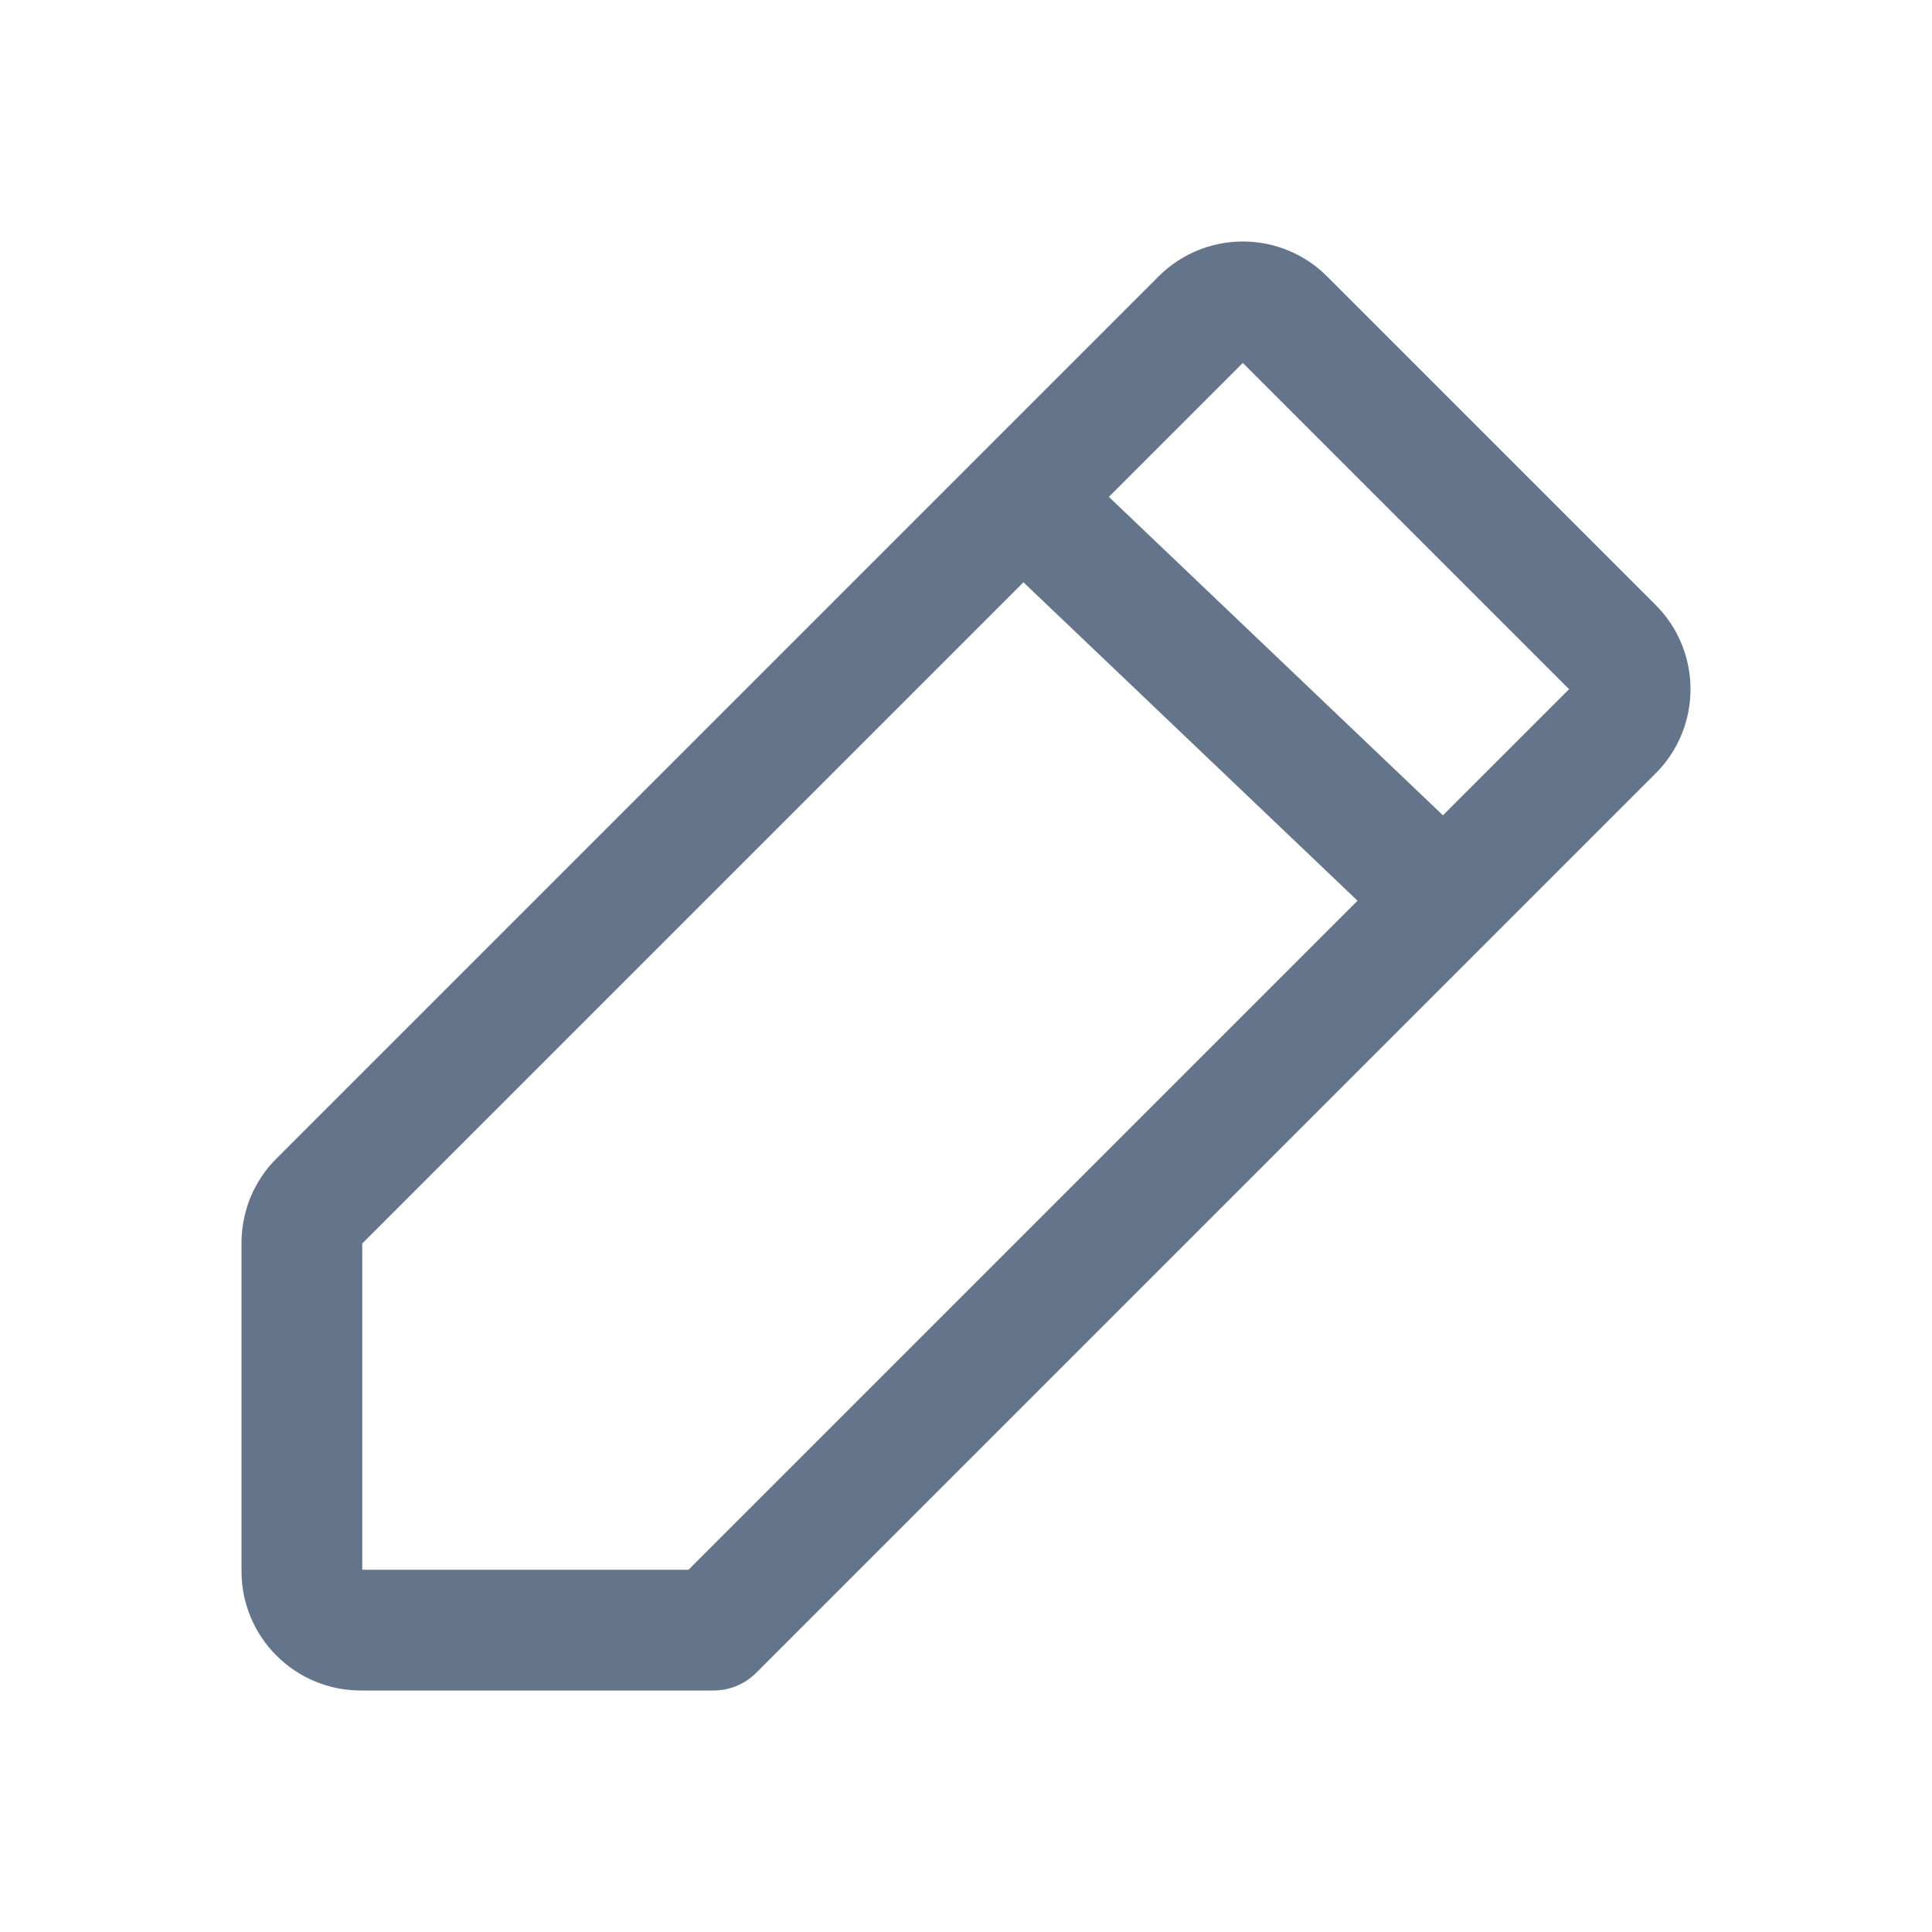
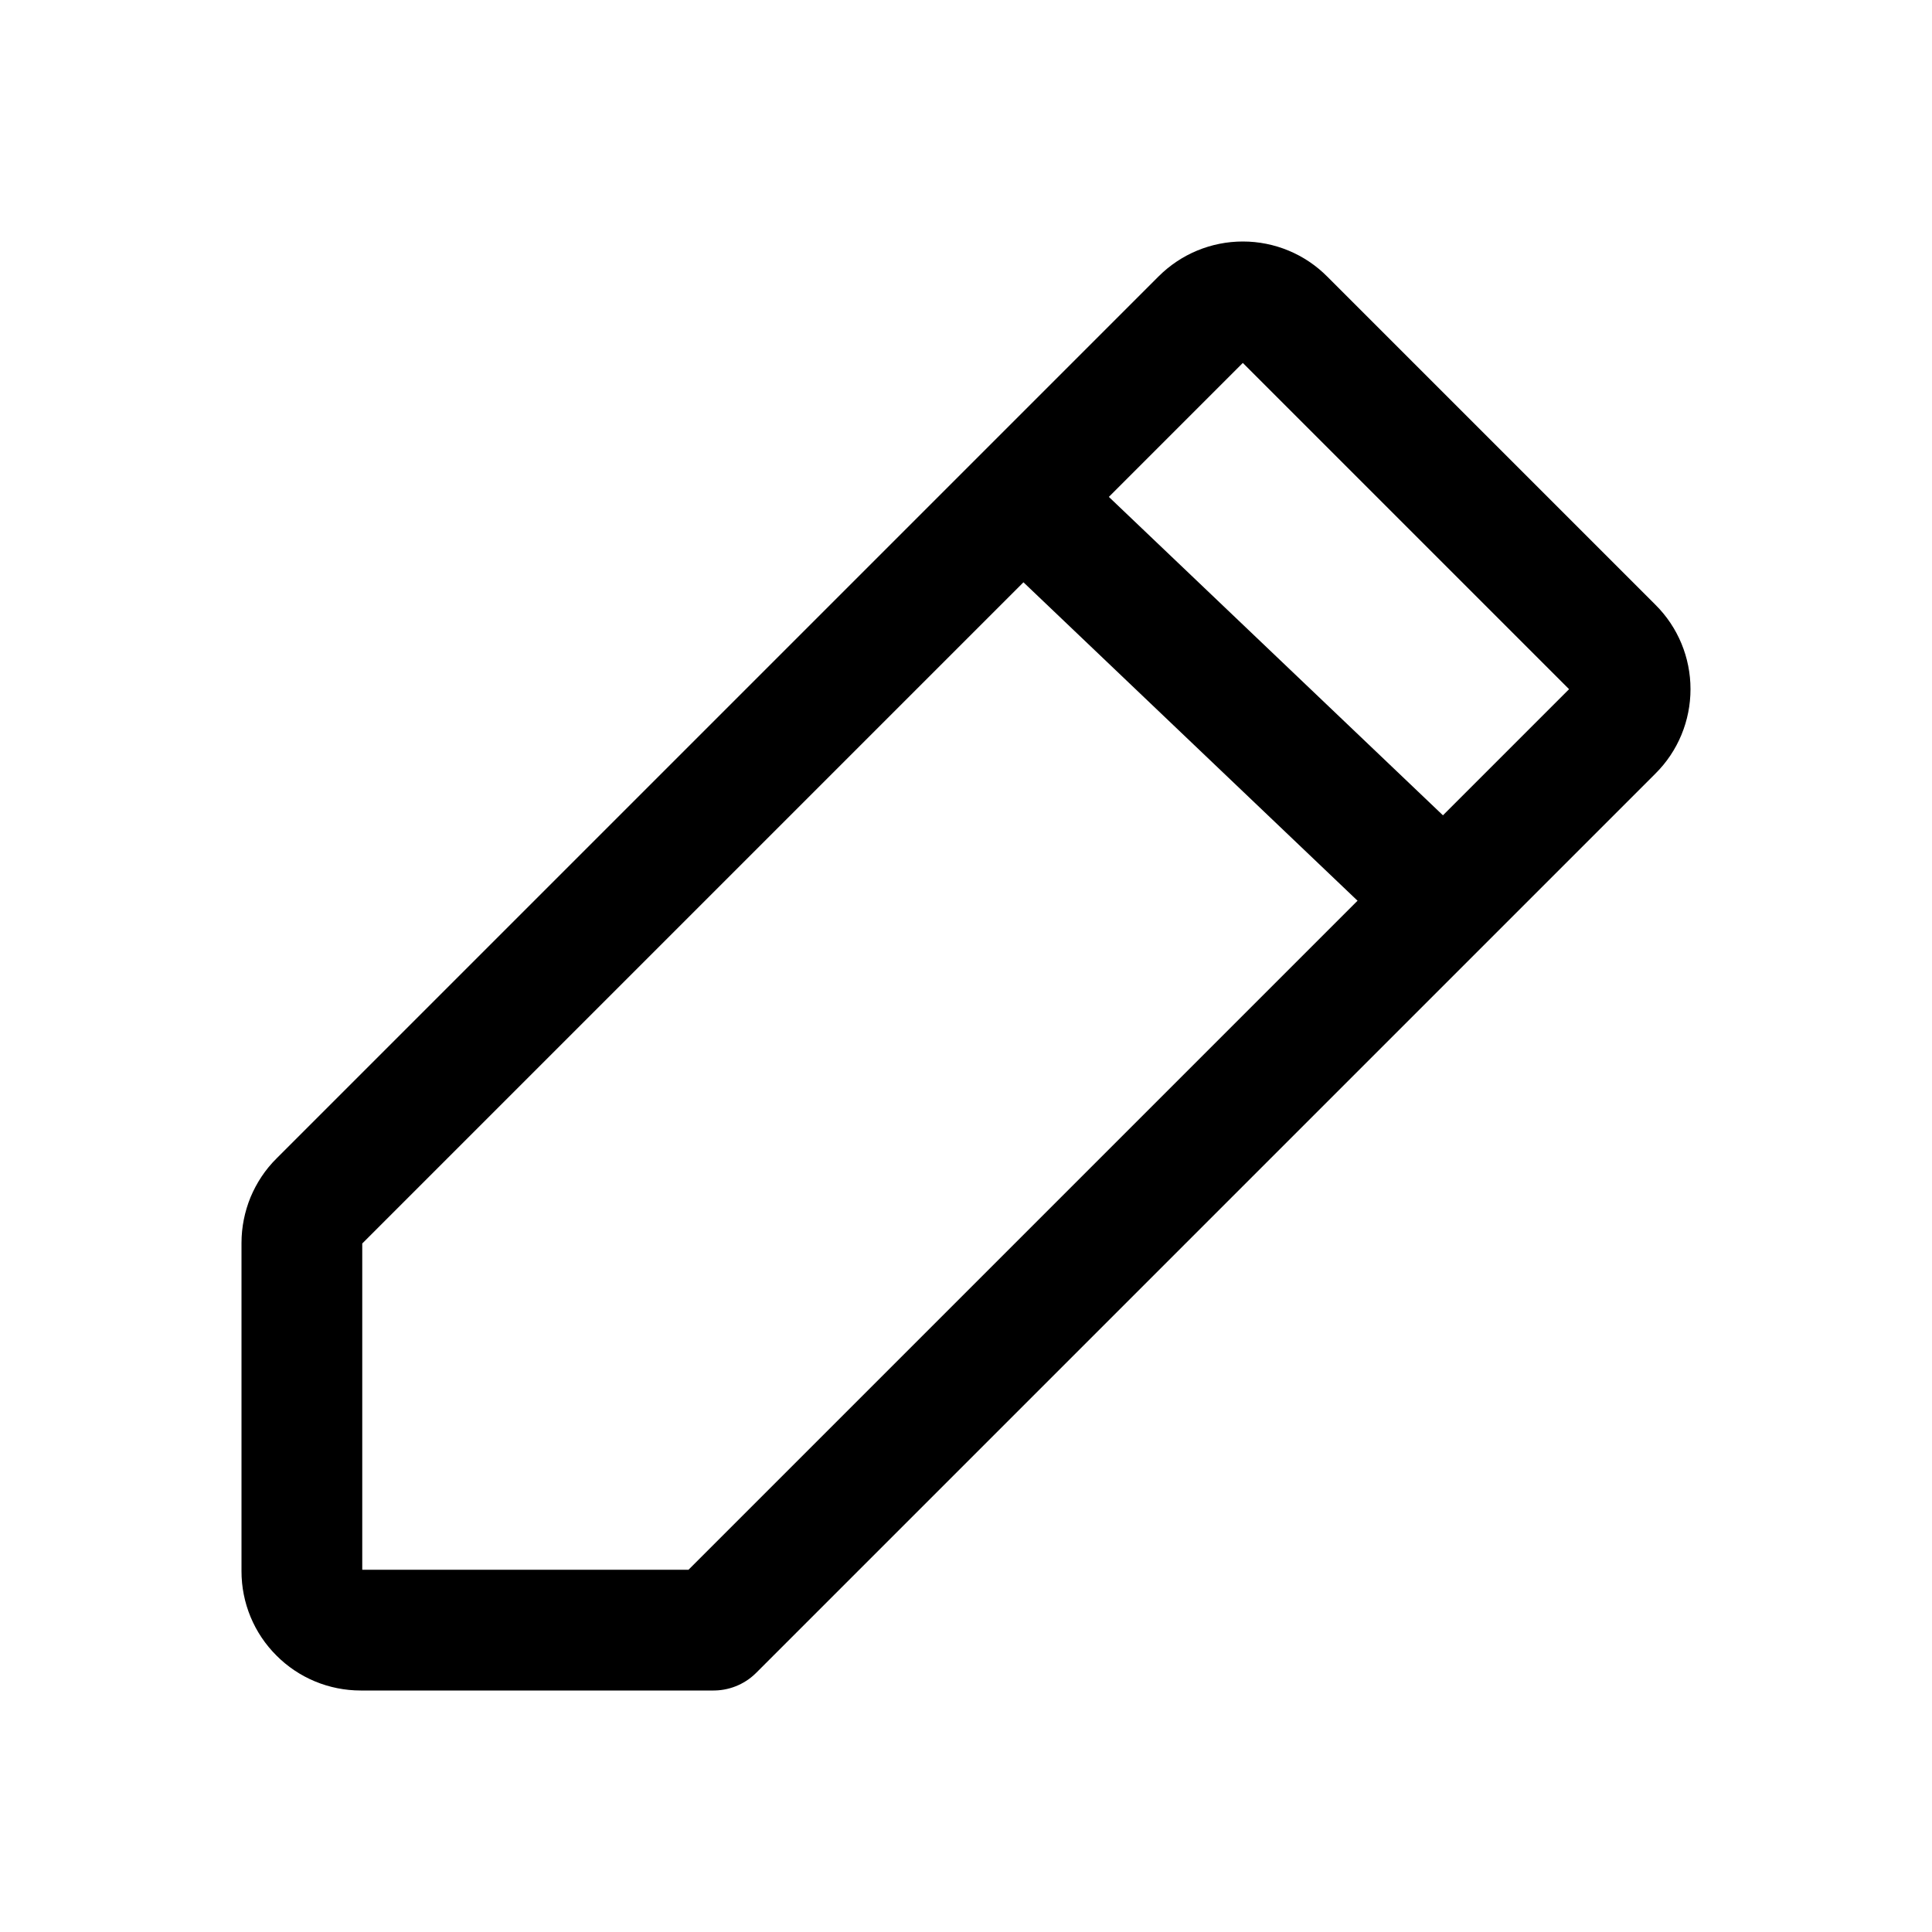
<svg xmlns="http://www.w3.org/2000/svg" width="16" height="16" viewBox="0 0 16 16" fill="none">
-   <path d="M5.909 13.5H2.987C2.858 13.5 2.734 13.449 2.643 13.357C2.551 13.266 2.5 13.142 2.5 13.013V10.293C2.5 10.229 2.513 10.165 2.537 10.106C2.562 10.047 2.597 9.993 2.643 9.948L9.948 2.643C10.04 2.551 10.163 2.5 10.293 2.5C10.422 2.5 10.546 2.551 10.637 2.643L13.357 5.363C13.449 5.454 13.5 5.578 13.5 5.707C13.5 5.837 13.449 5.961 13.357 6.052L5.909 13.5Z" stroke="#64748B" stroke-linecap="round" stroke-linejoin="round" />
-   <path d="M8.6 4.25L11.8 7.3" stroke="#64748B" stroke-linecap="round" stroke-linejoin="round" />
+   <path d="M5.909 13.5H2.987C2.858 13.5 2.734 13.449 2.643 13.357C2.551 13.266 2.5 13.142 2.5 13.013V10.293C2.5 10.229 2.513 10.165 2.537 10.106C2.562 10.047 2.597 9.993 2.643 9.948L9.948 2.643C10.04 2.551 10.163 2.5 10.293 2.5C10.422 2.5 10.546 2.551 10.637 2.643L13.357 5.363C13.449 5.454 13.5 5.578 13.5 5.707C13.5 5.837 13.449 5.961 13.357 6.052L5.909 13.5Z" stroke="currentColor" stroke-linecap="round" stroke-linejoin="round" />
+   <path d="M8.6 4.25L11.8 7.3" stroke="currentColor" stroke-linecap="round" stroke-linejoin="round" />
</svg>
